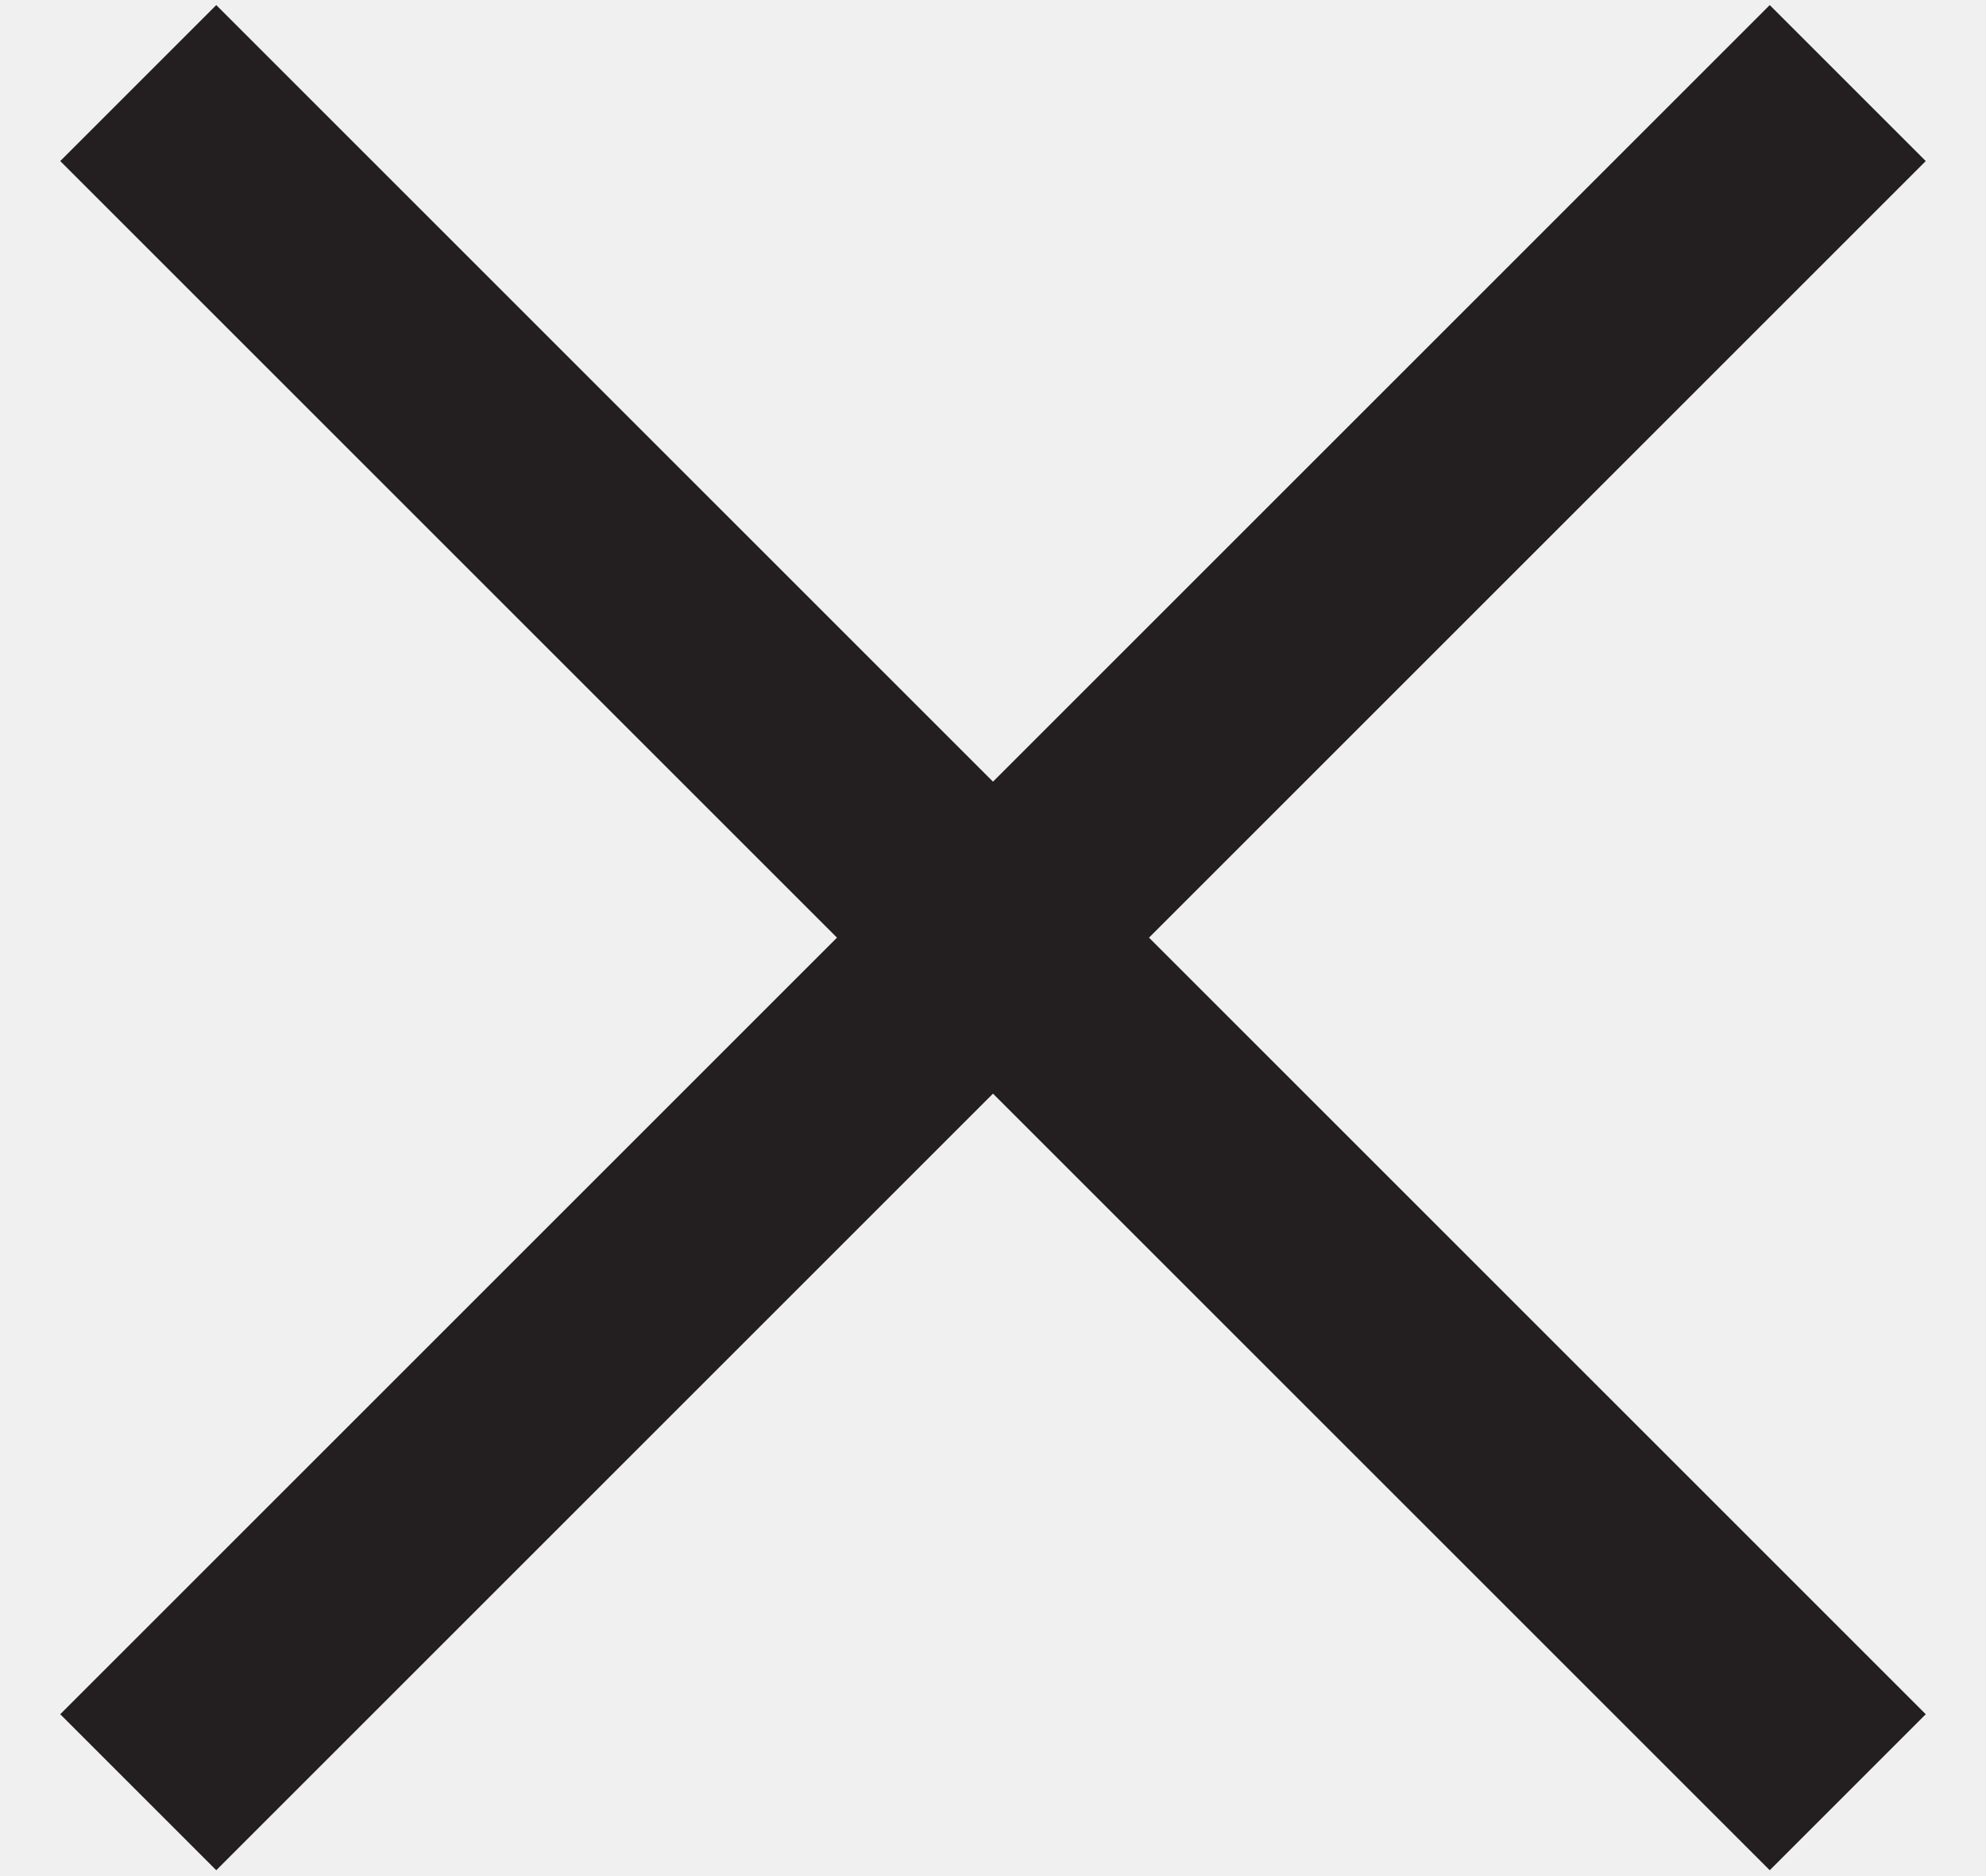
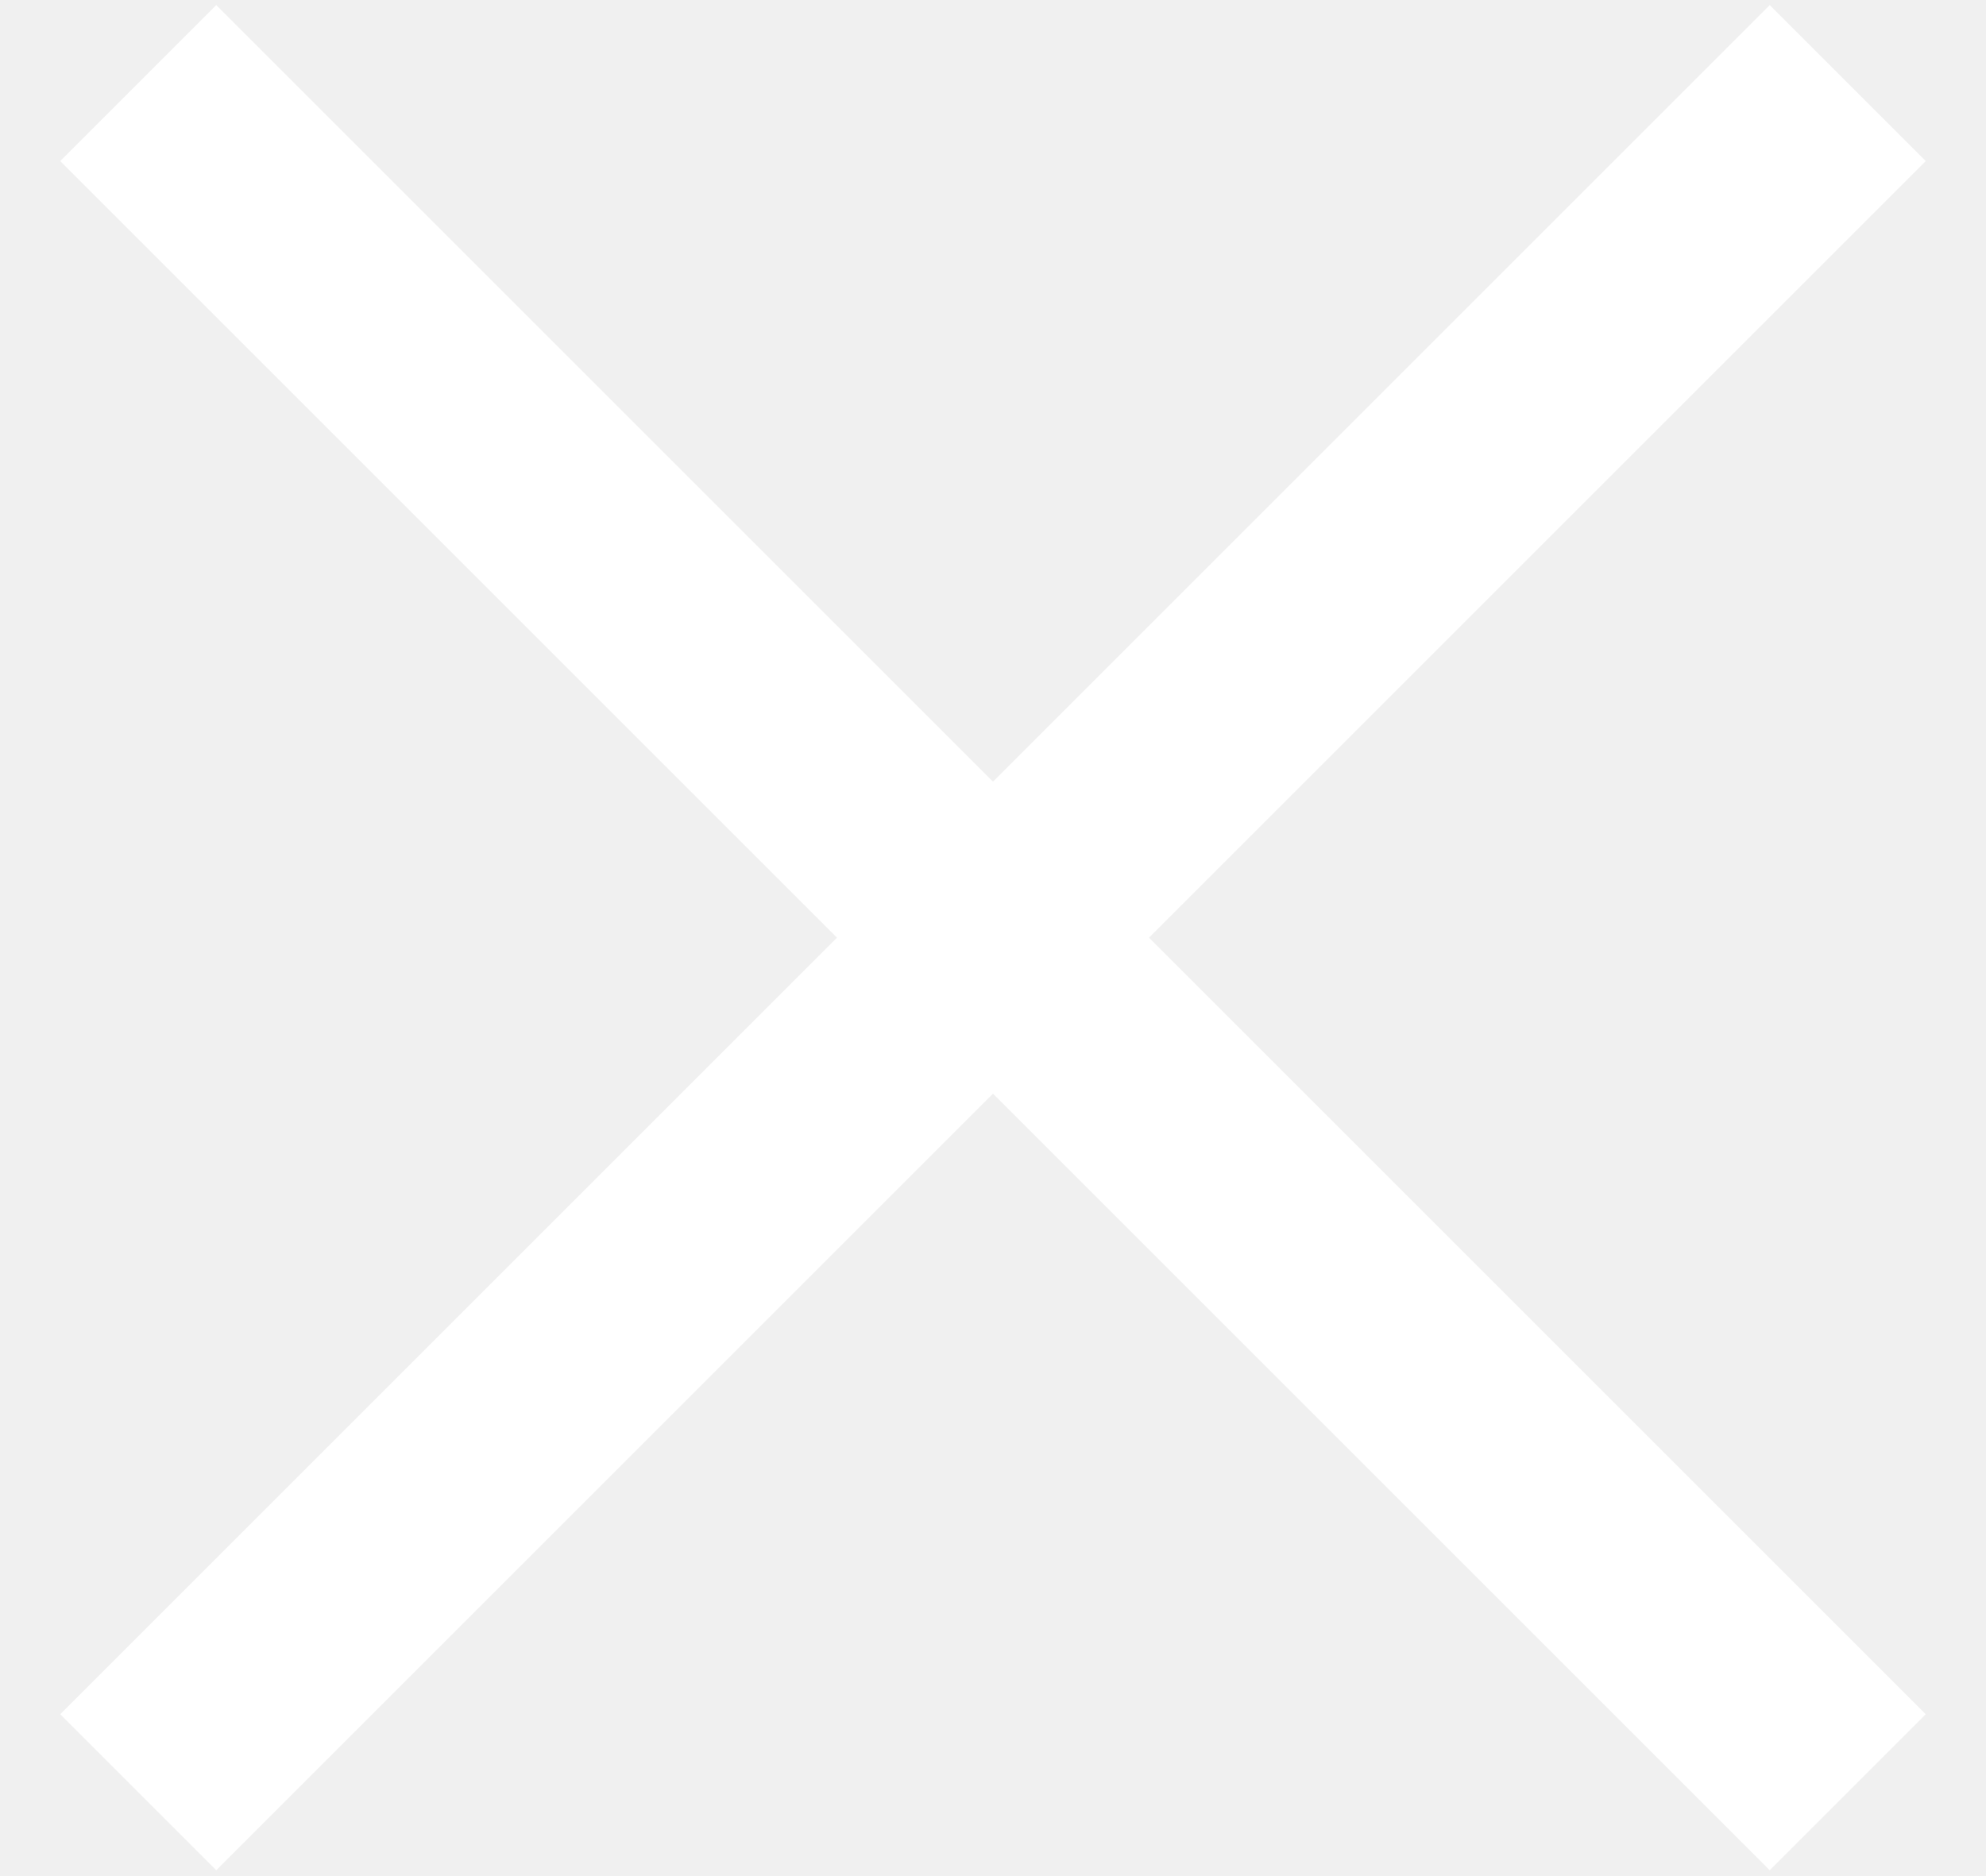
<svg xmlns="http://www.w3.org/2000/svg" width="18" height="17" viewBox="0 0 18 17">
-   <path fill="#231F20" d="M17.454 1.46L16.04.046 9 7.086 1.96.046.546 1.46l7.04 7.04-7.04 7.04 1.414 1.414L9 9.914l7.04 7.04 1.414-1.414-7.04-7.04z" />
+   <path fill="#ffffff" d="M17.454 1.46L16.04.046 9 7.086 1.96.046.546 1.46l7.04 7.04-7.04 7.04 1.414 1.414L9 9.914l7.04 7.04 1.414-1.414-7.04-7.04z" />
</svg>
